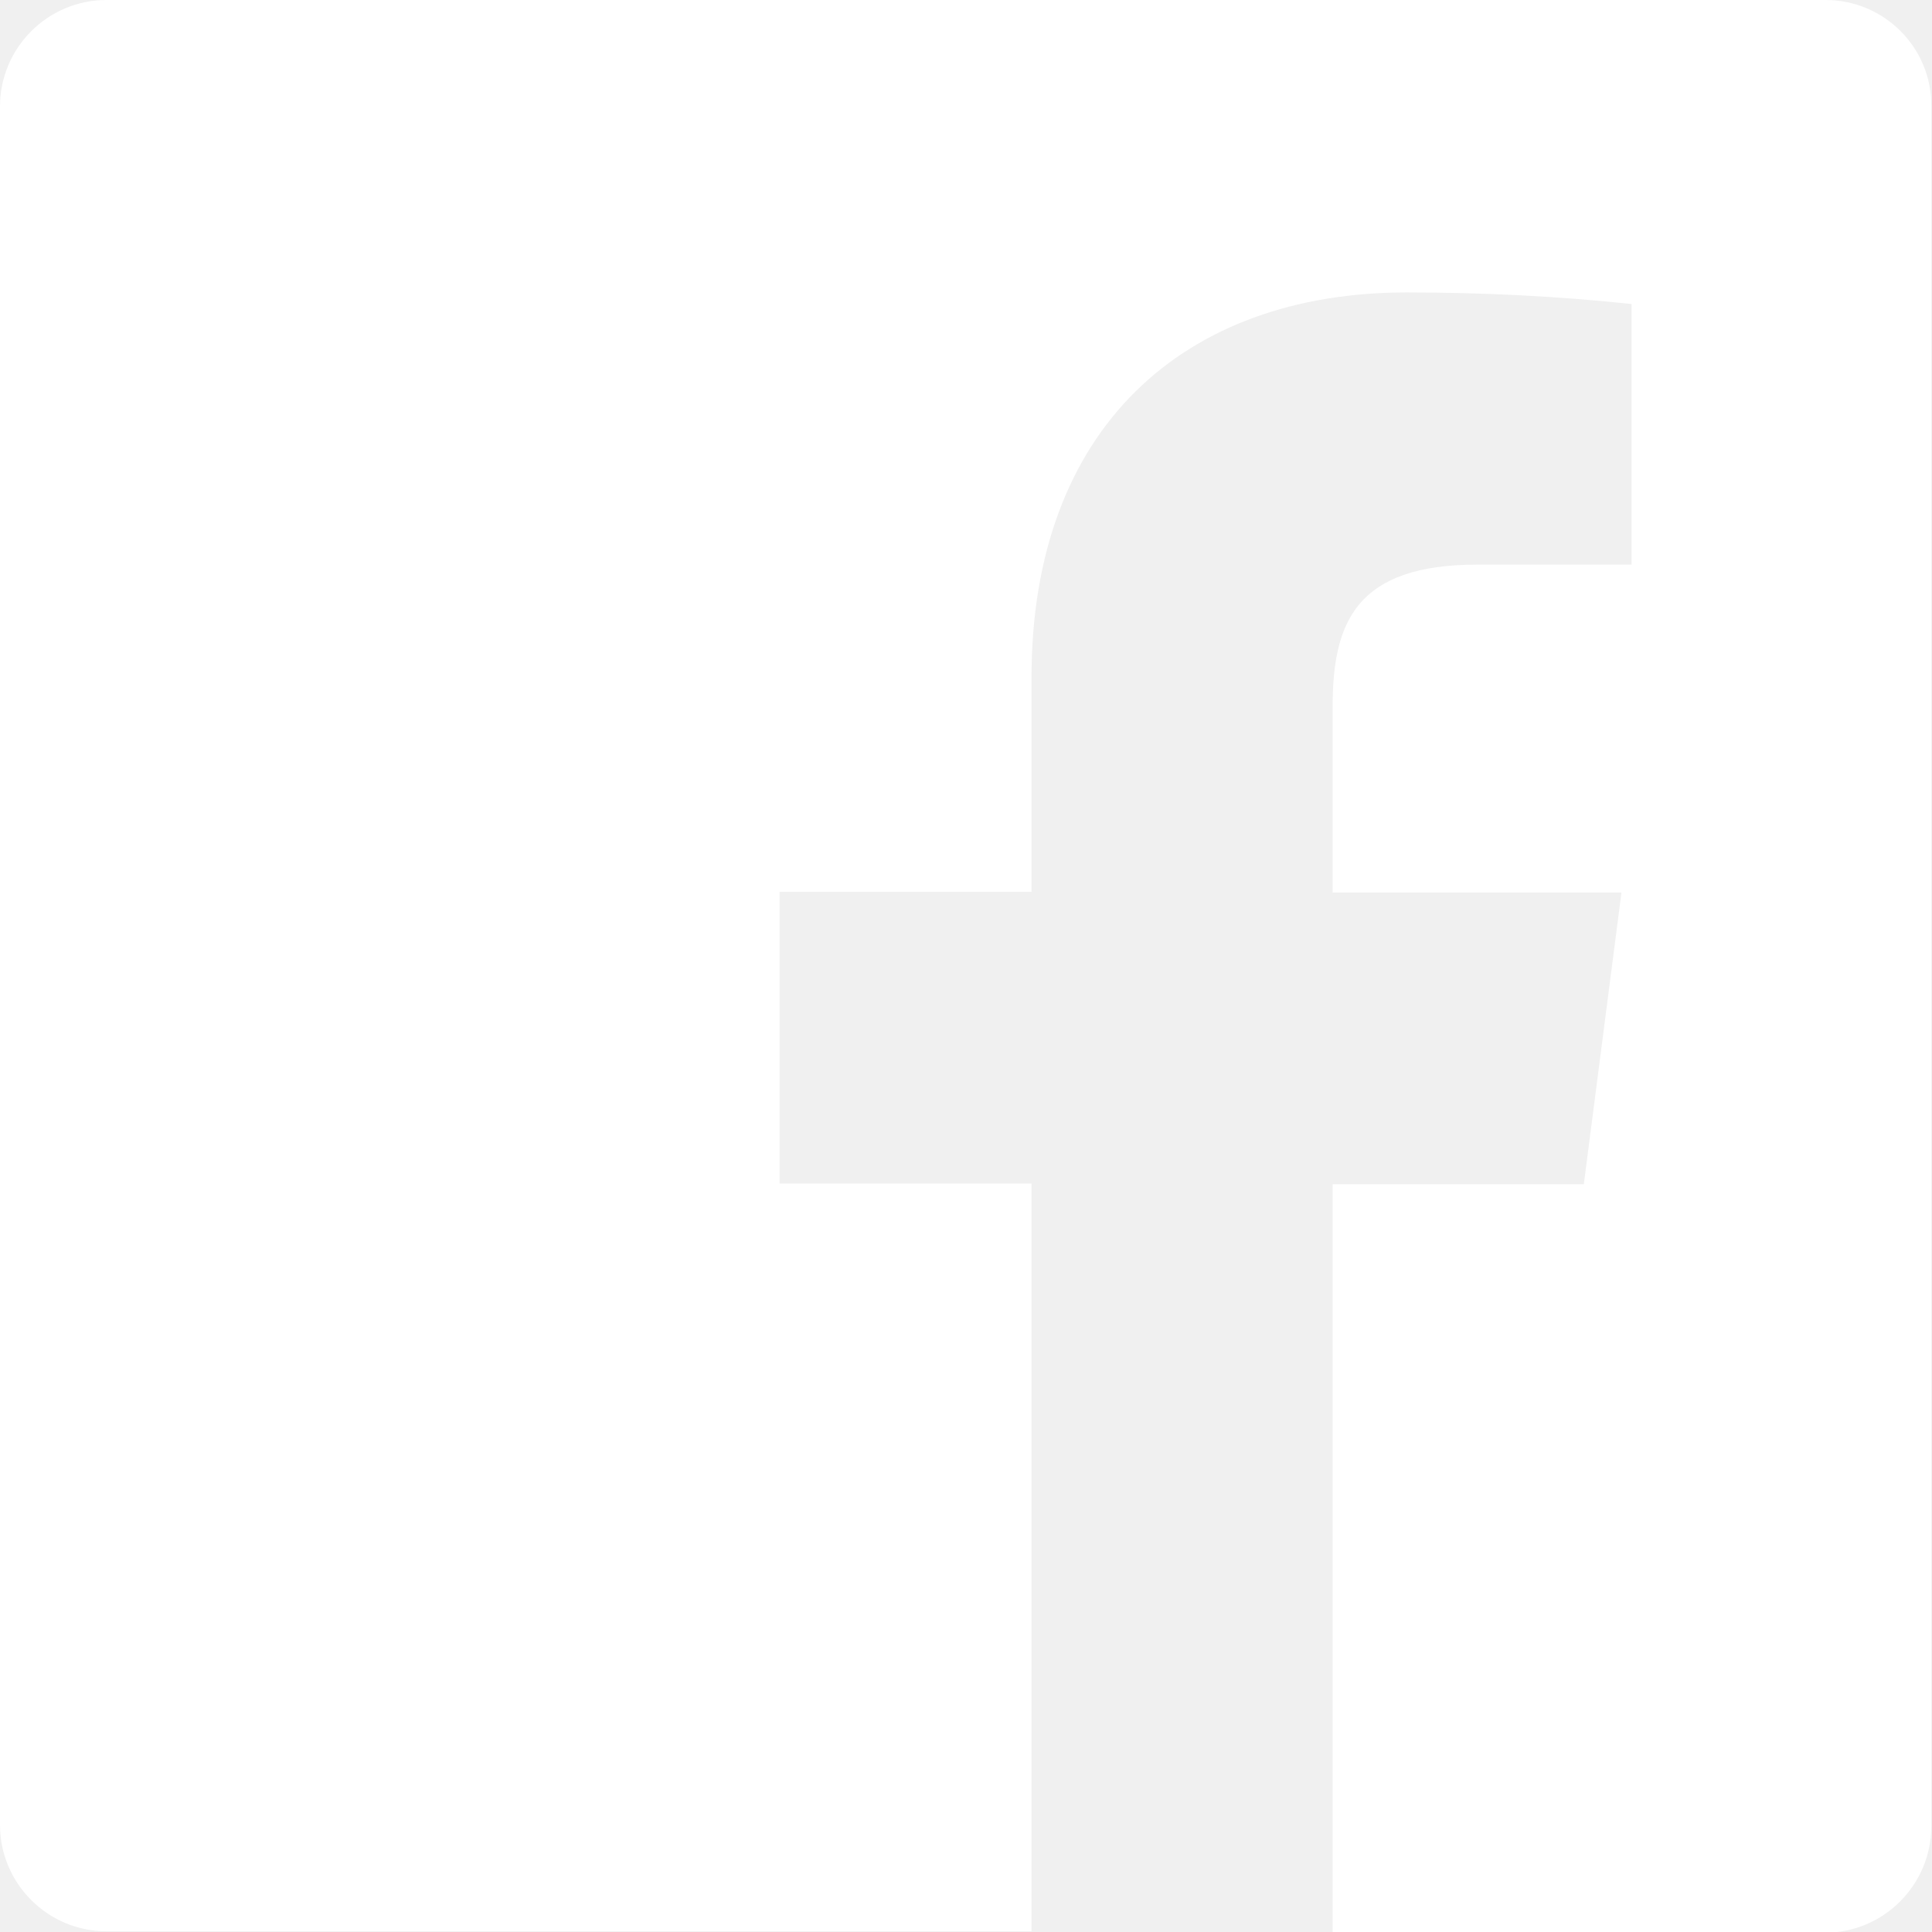
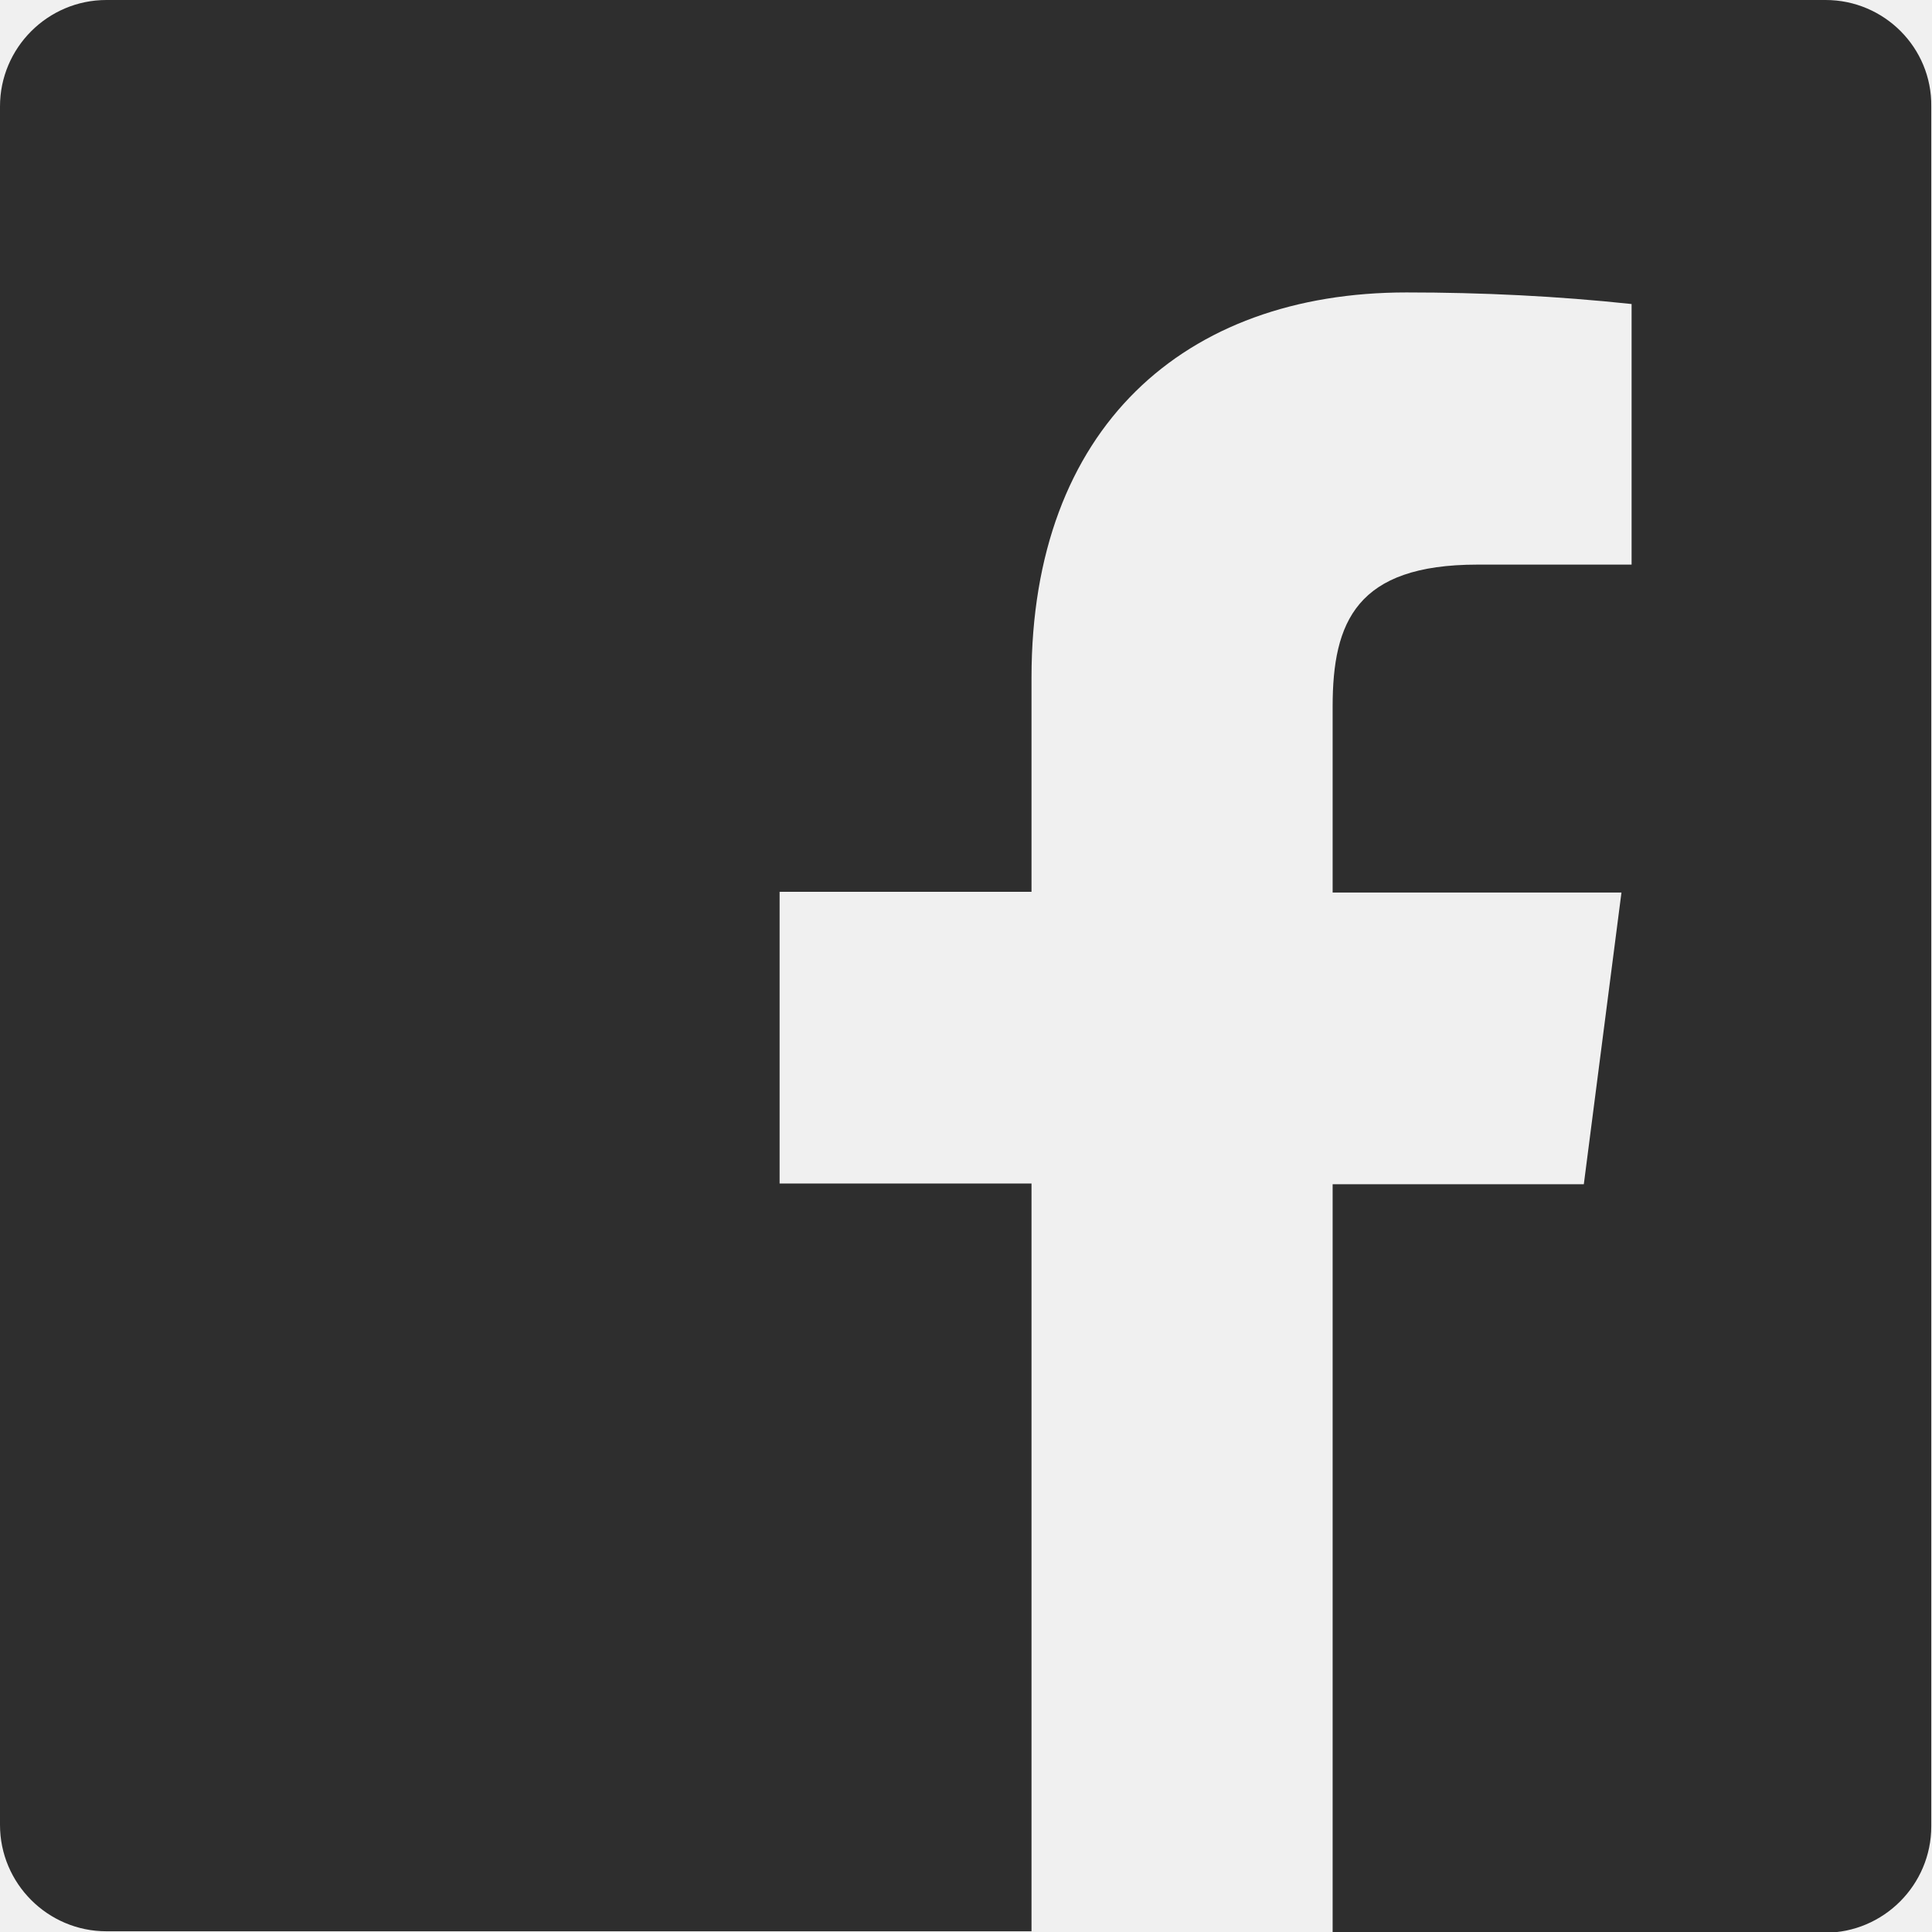
<svg xmlns="http://www.w3.org/2000/svg" version="1.1" id="Layer_1" x="0px" y="0px" viewBox="0 0 266.9 266.9" style="enable-background:new 0 0 266.9 266.9;" xml:space="preserve">
  <style type="text/css">
- 	.st0{fill:#FFFFFF;}
+ 	.st0{fill:#2E2E2E;}
</style>
  <g id="Layer_2_1_">
    <g id="White">
      <path id="White-2" class="st0" d="M252.2,0H14.7C6.6,0,0,6.6,0,14.7l0,0v237.4c0,8.1,6.6,14.7,14.7,14.7l0,0h127.8V163.5h-34.8    v-40.3h34.8V93.6c0-34.5,21.1-53.2,51.8-53.2c10.4,0,20.8,0.5,31.1,1.6v36h-21.3c-16.7,0-20,7.9-20,19.6v25.7H224l-5.2,40.3h-34.7    V267h68c8.1,0,14.7-6.6,14.7-14.7l0,0V14.7C266.9,6.6,260.3,0,252.2,0z" />
    </g>
  </g>
</svg>
